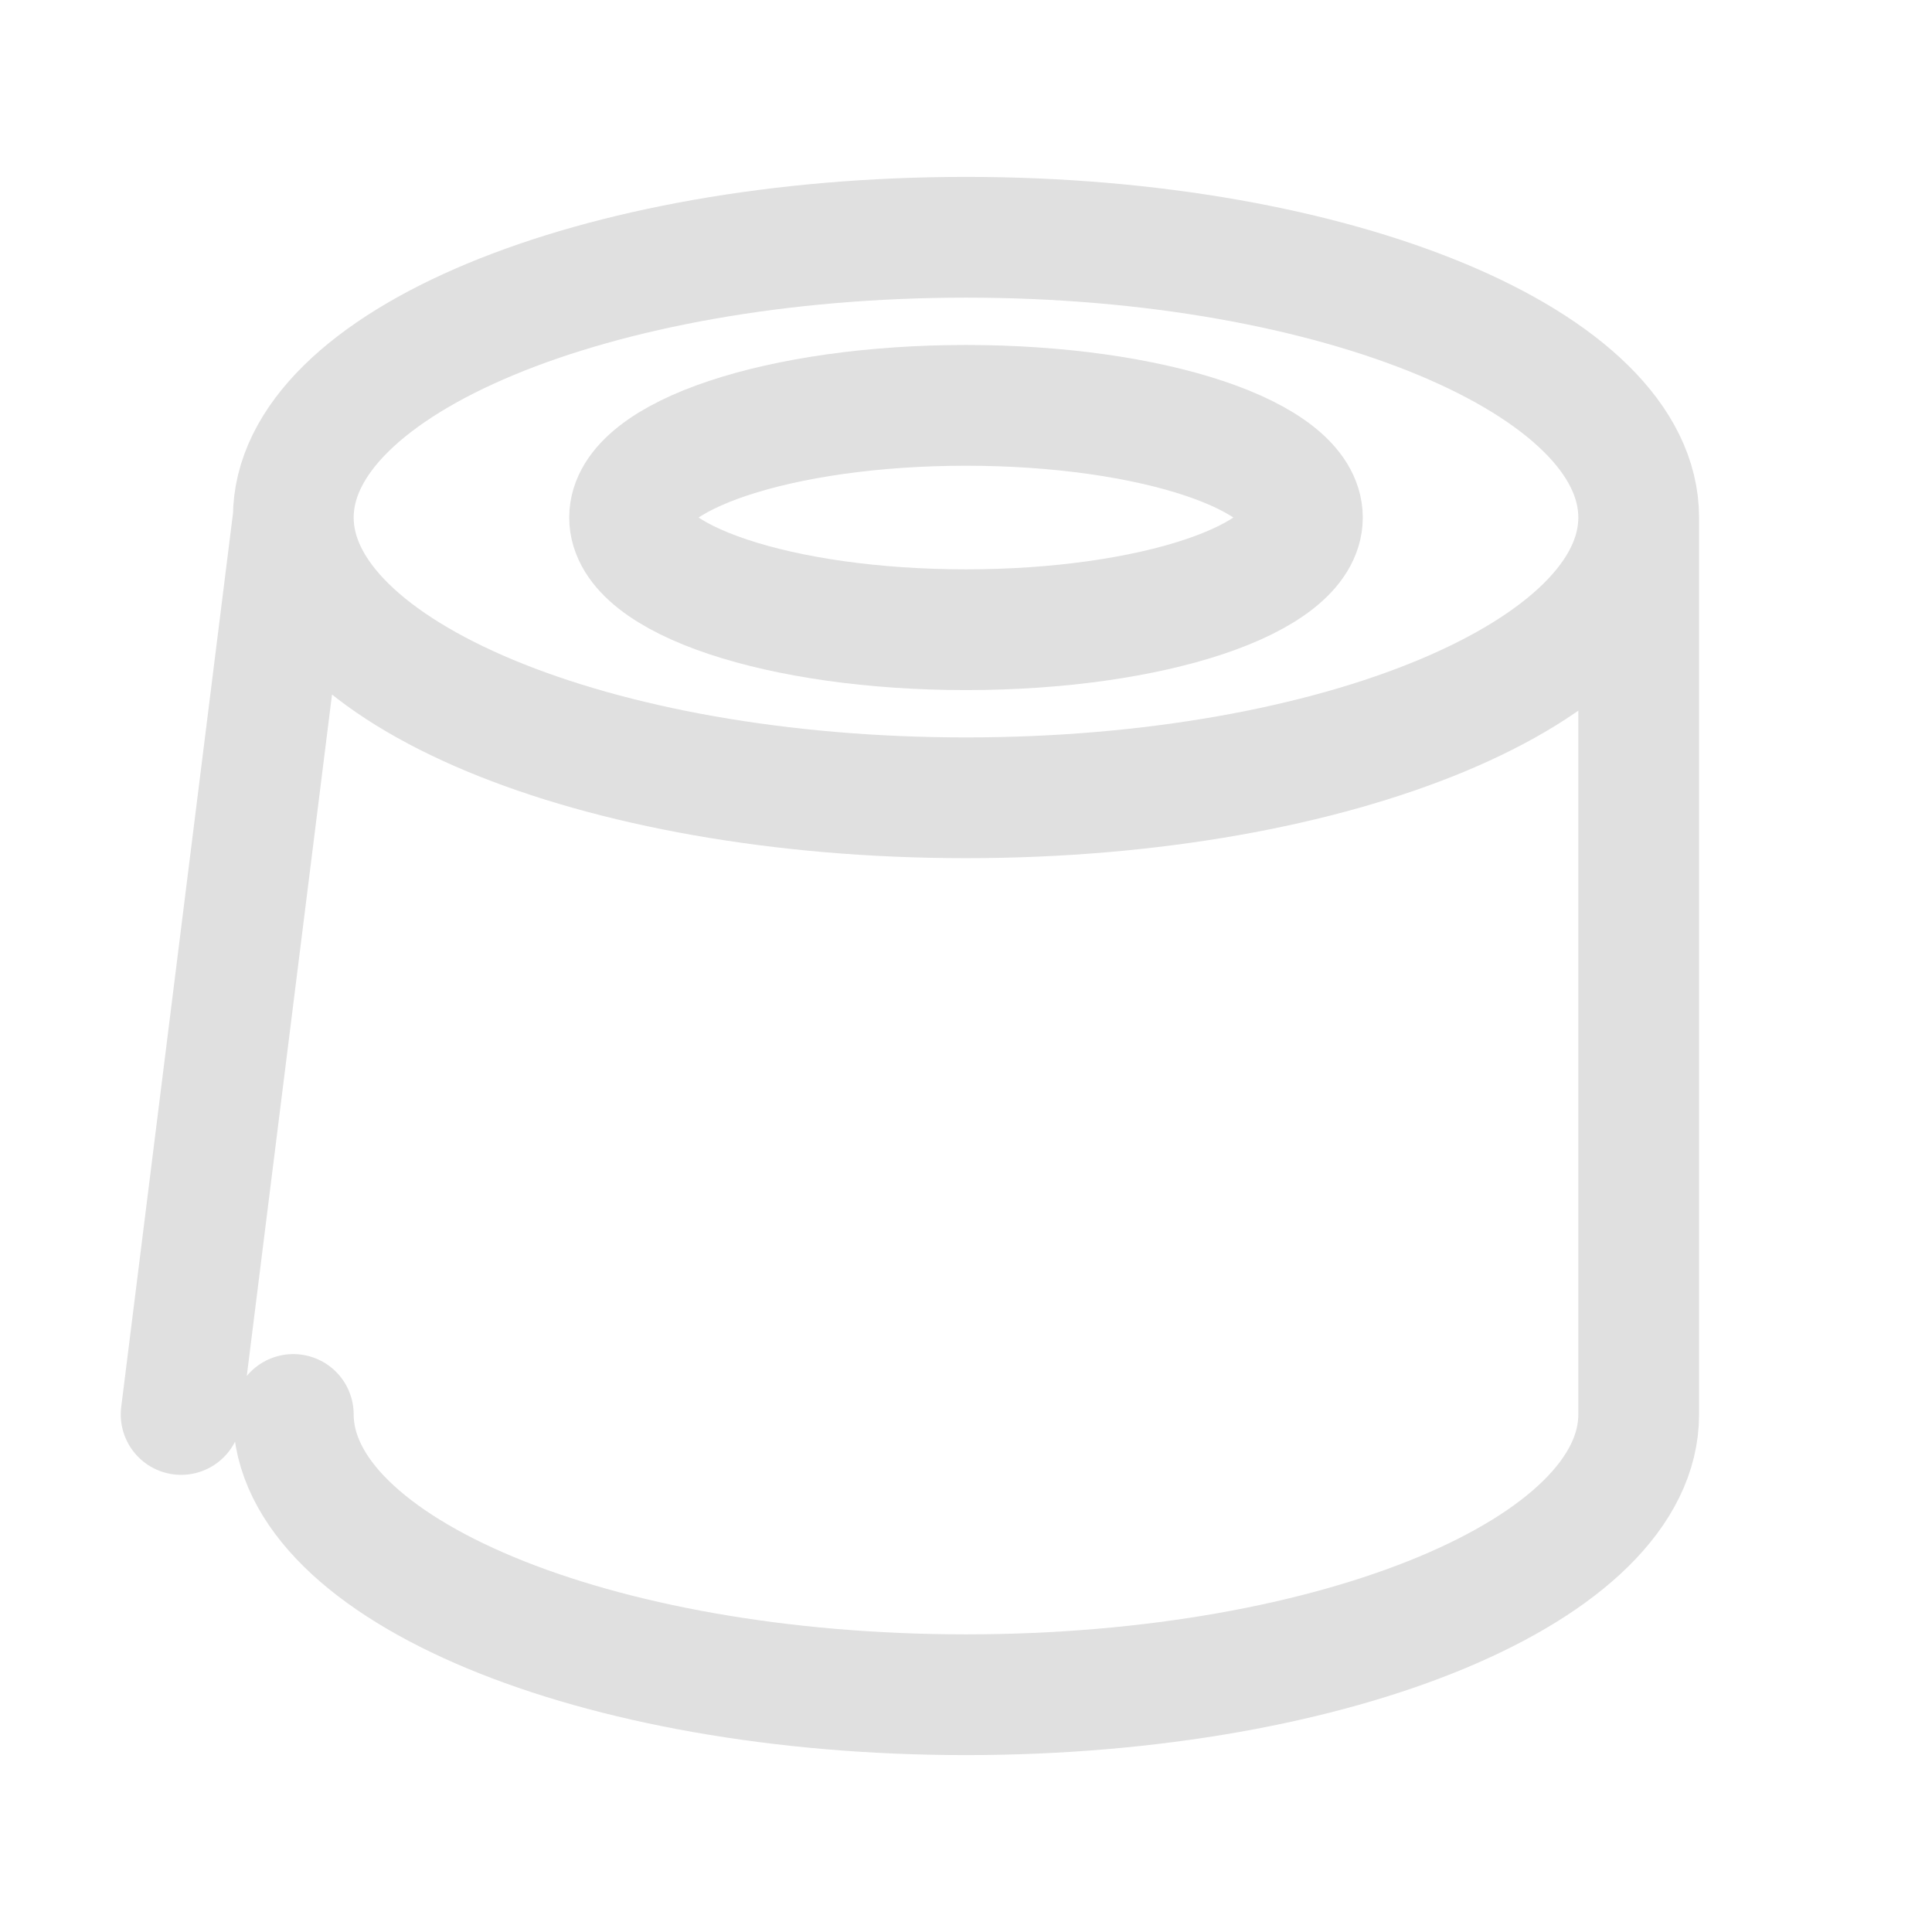
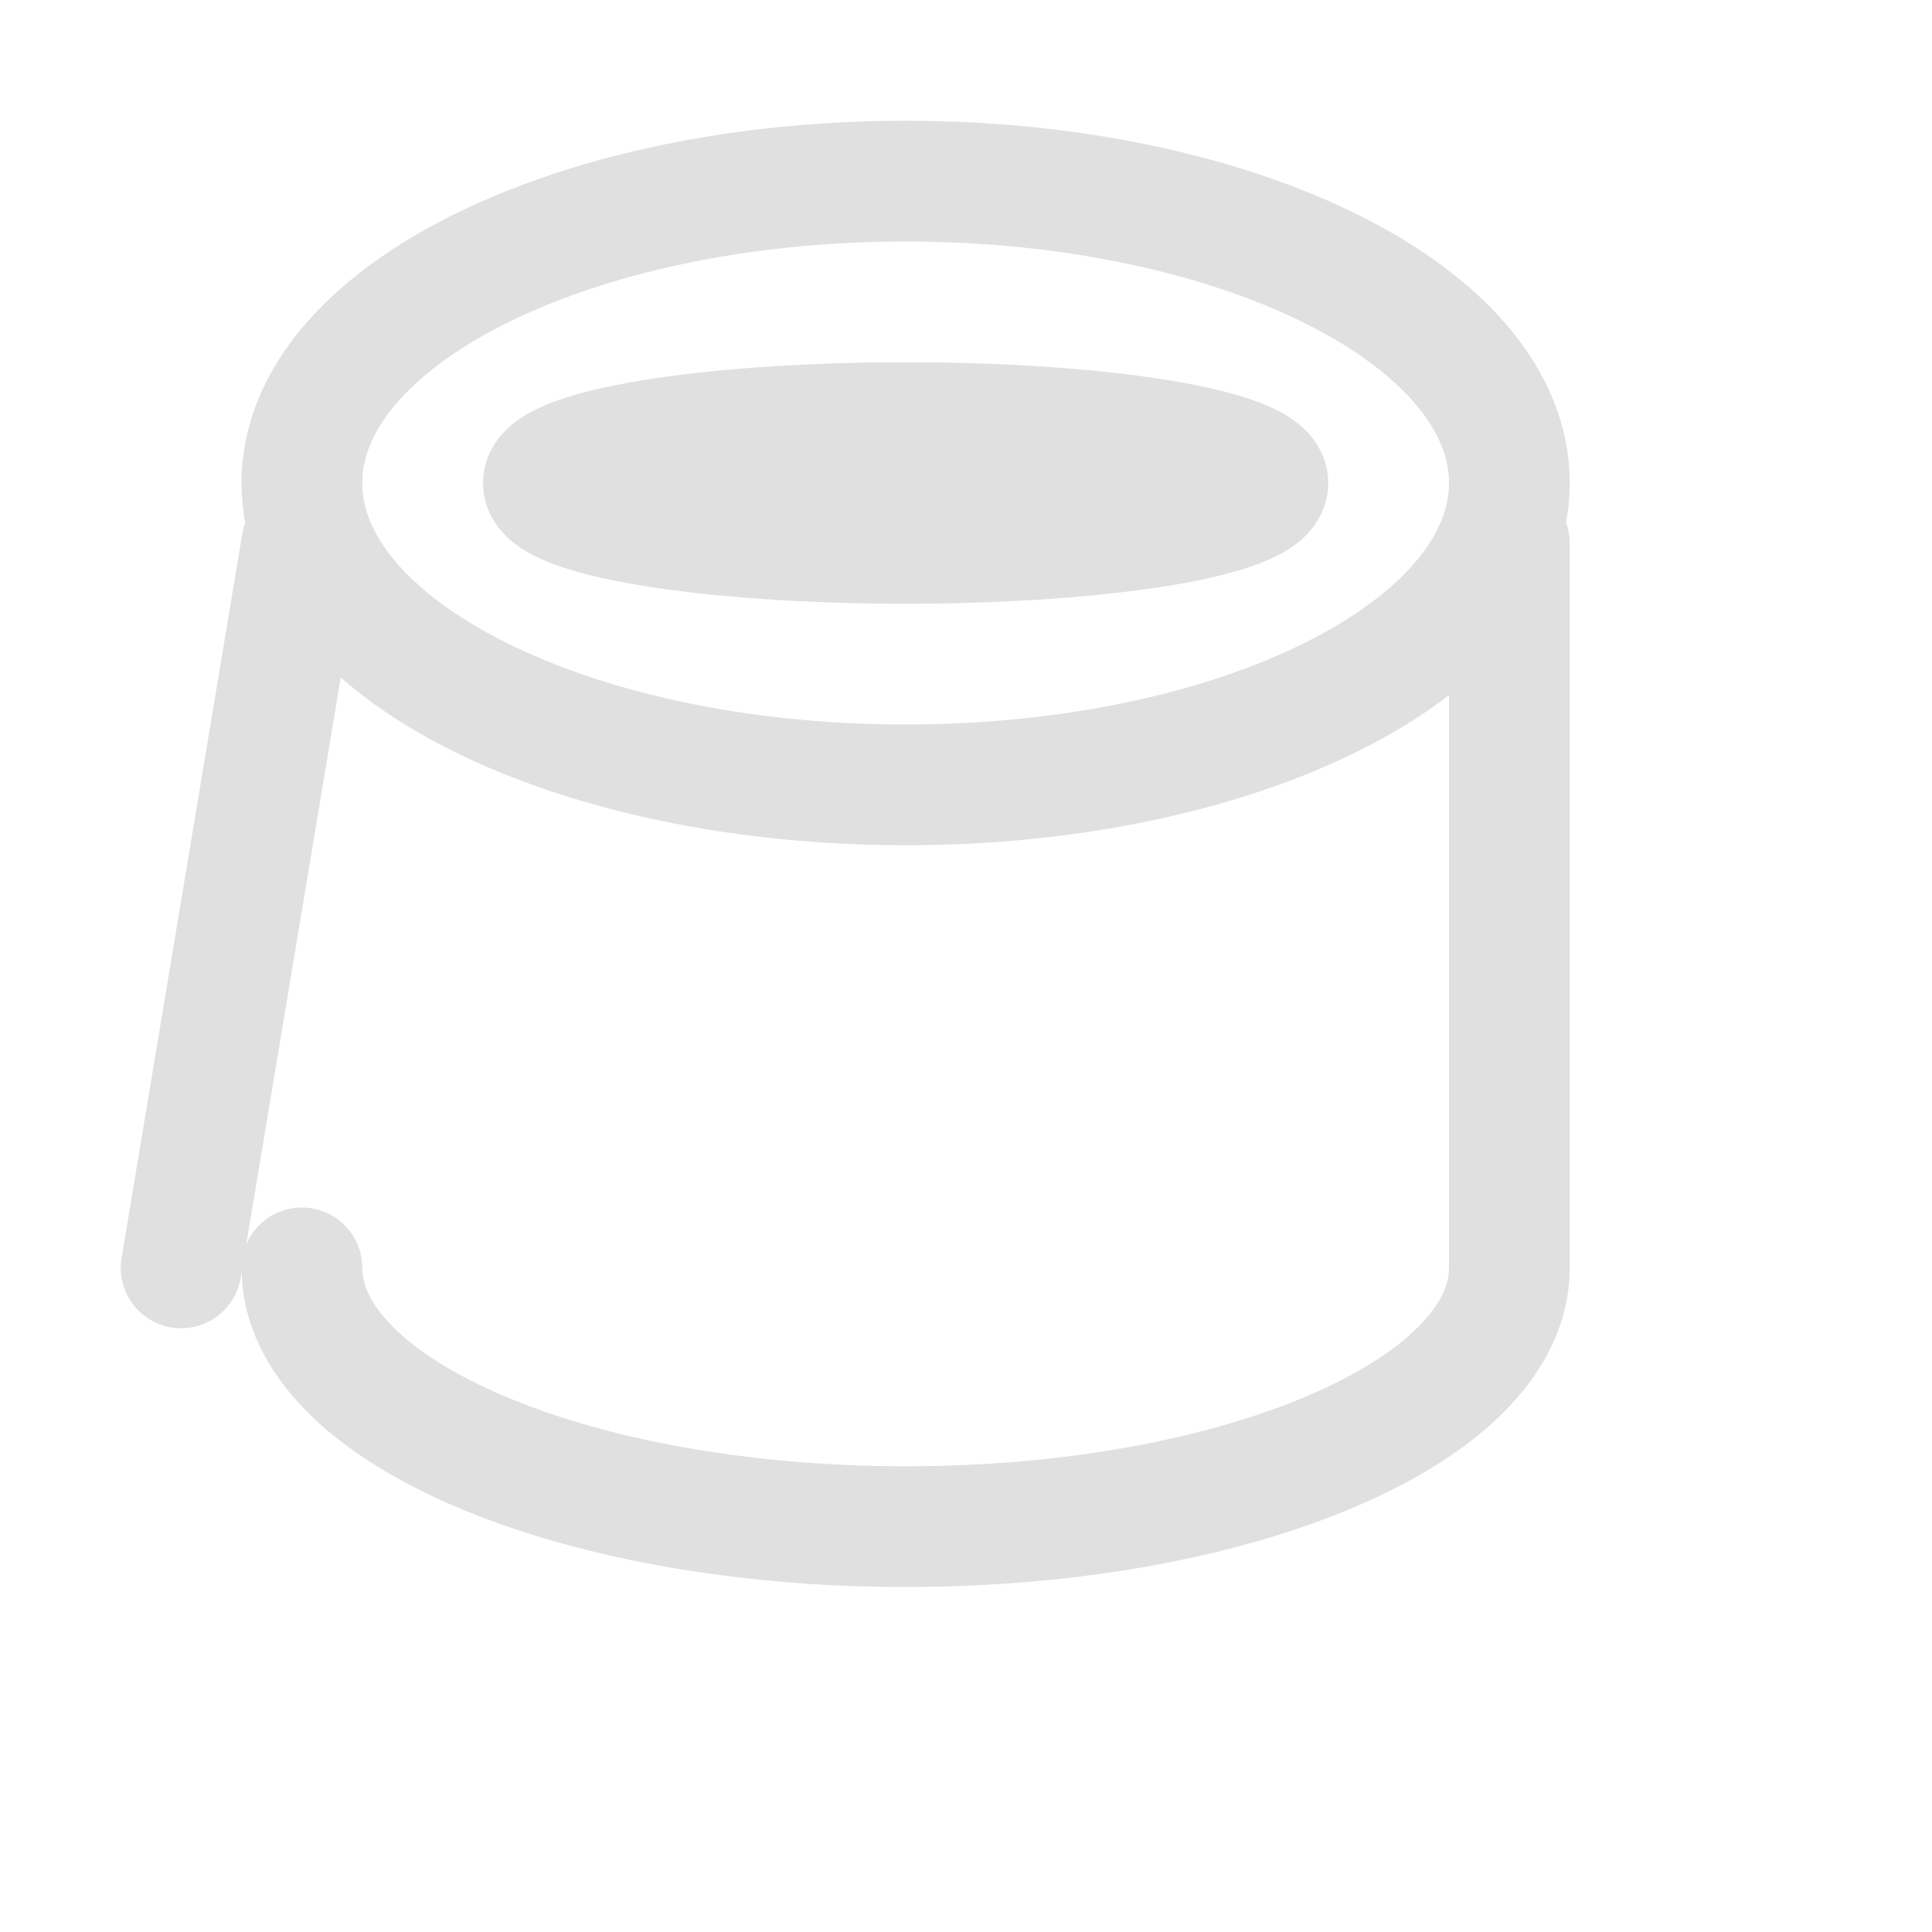
<svg xmlns="http://www.w3.org/2000/svg" width="16" height="16" viewBox="0 0 16 16">
-   <path fill="none" stroke="#e0e0e0" stroke-width="1" stroke-linecap="round" stroke-linejoin="round" d="M2.429 4.286A5.571 2.321 0 1 0 13.571 4.286A5.571 2.321 0 1 0 2.429 4.286ZM2.429 4.286L1.5 11.714M13.571 4.286L13.571 11.714M2.429 11.714A5.571 2.321 0 0 0 13.571 11.714" />
-   <path fill="none" stroke="#e0e0e0" stroke-width="1" stroke-linecap="round" stroke-linejoin="round" d="M5.214 4.286A2.786 0.929 0 1 0 10.786 4.286A2.786 0.929 0 1 0 5.214 4.286Z" />
+   <path fill="none" stroke="#e0e0e0" stroke-width="1" stroke-linecap="round" stroke-linejoin="round" d="M2.5 4A5 2.5 0 1 0 12.5 4A5 2.5 0 1 0 2.5 4ZM2.5 4.5L1.5 10.5M12.5 4.5L12.5 10.5M2.5 10.5A5 2.143 0 0 0 12.5 10.5" />
+   <path fill="none" stroke="#e0e0e0" stroke-width="1" stroke-linecap="round" stroke-linejoin="round" d="M4.5 4A3 0.5 0 1 0 10.5 4A3 0.5 0 1 0 4.5 4Z" />
</svg>
